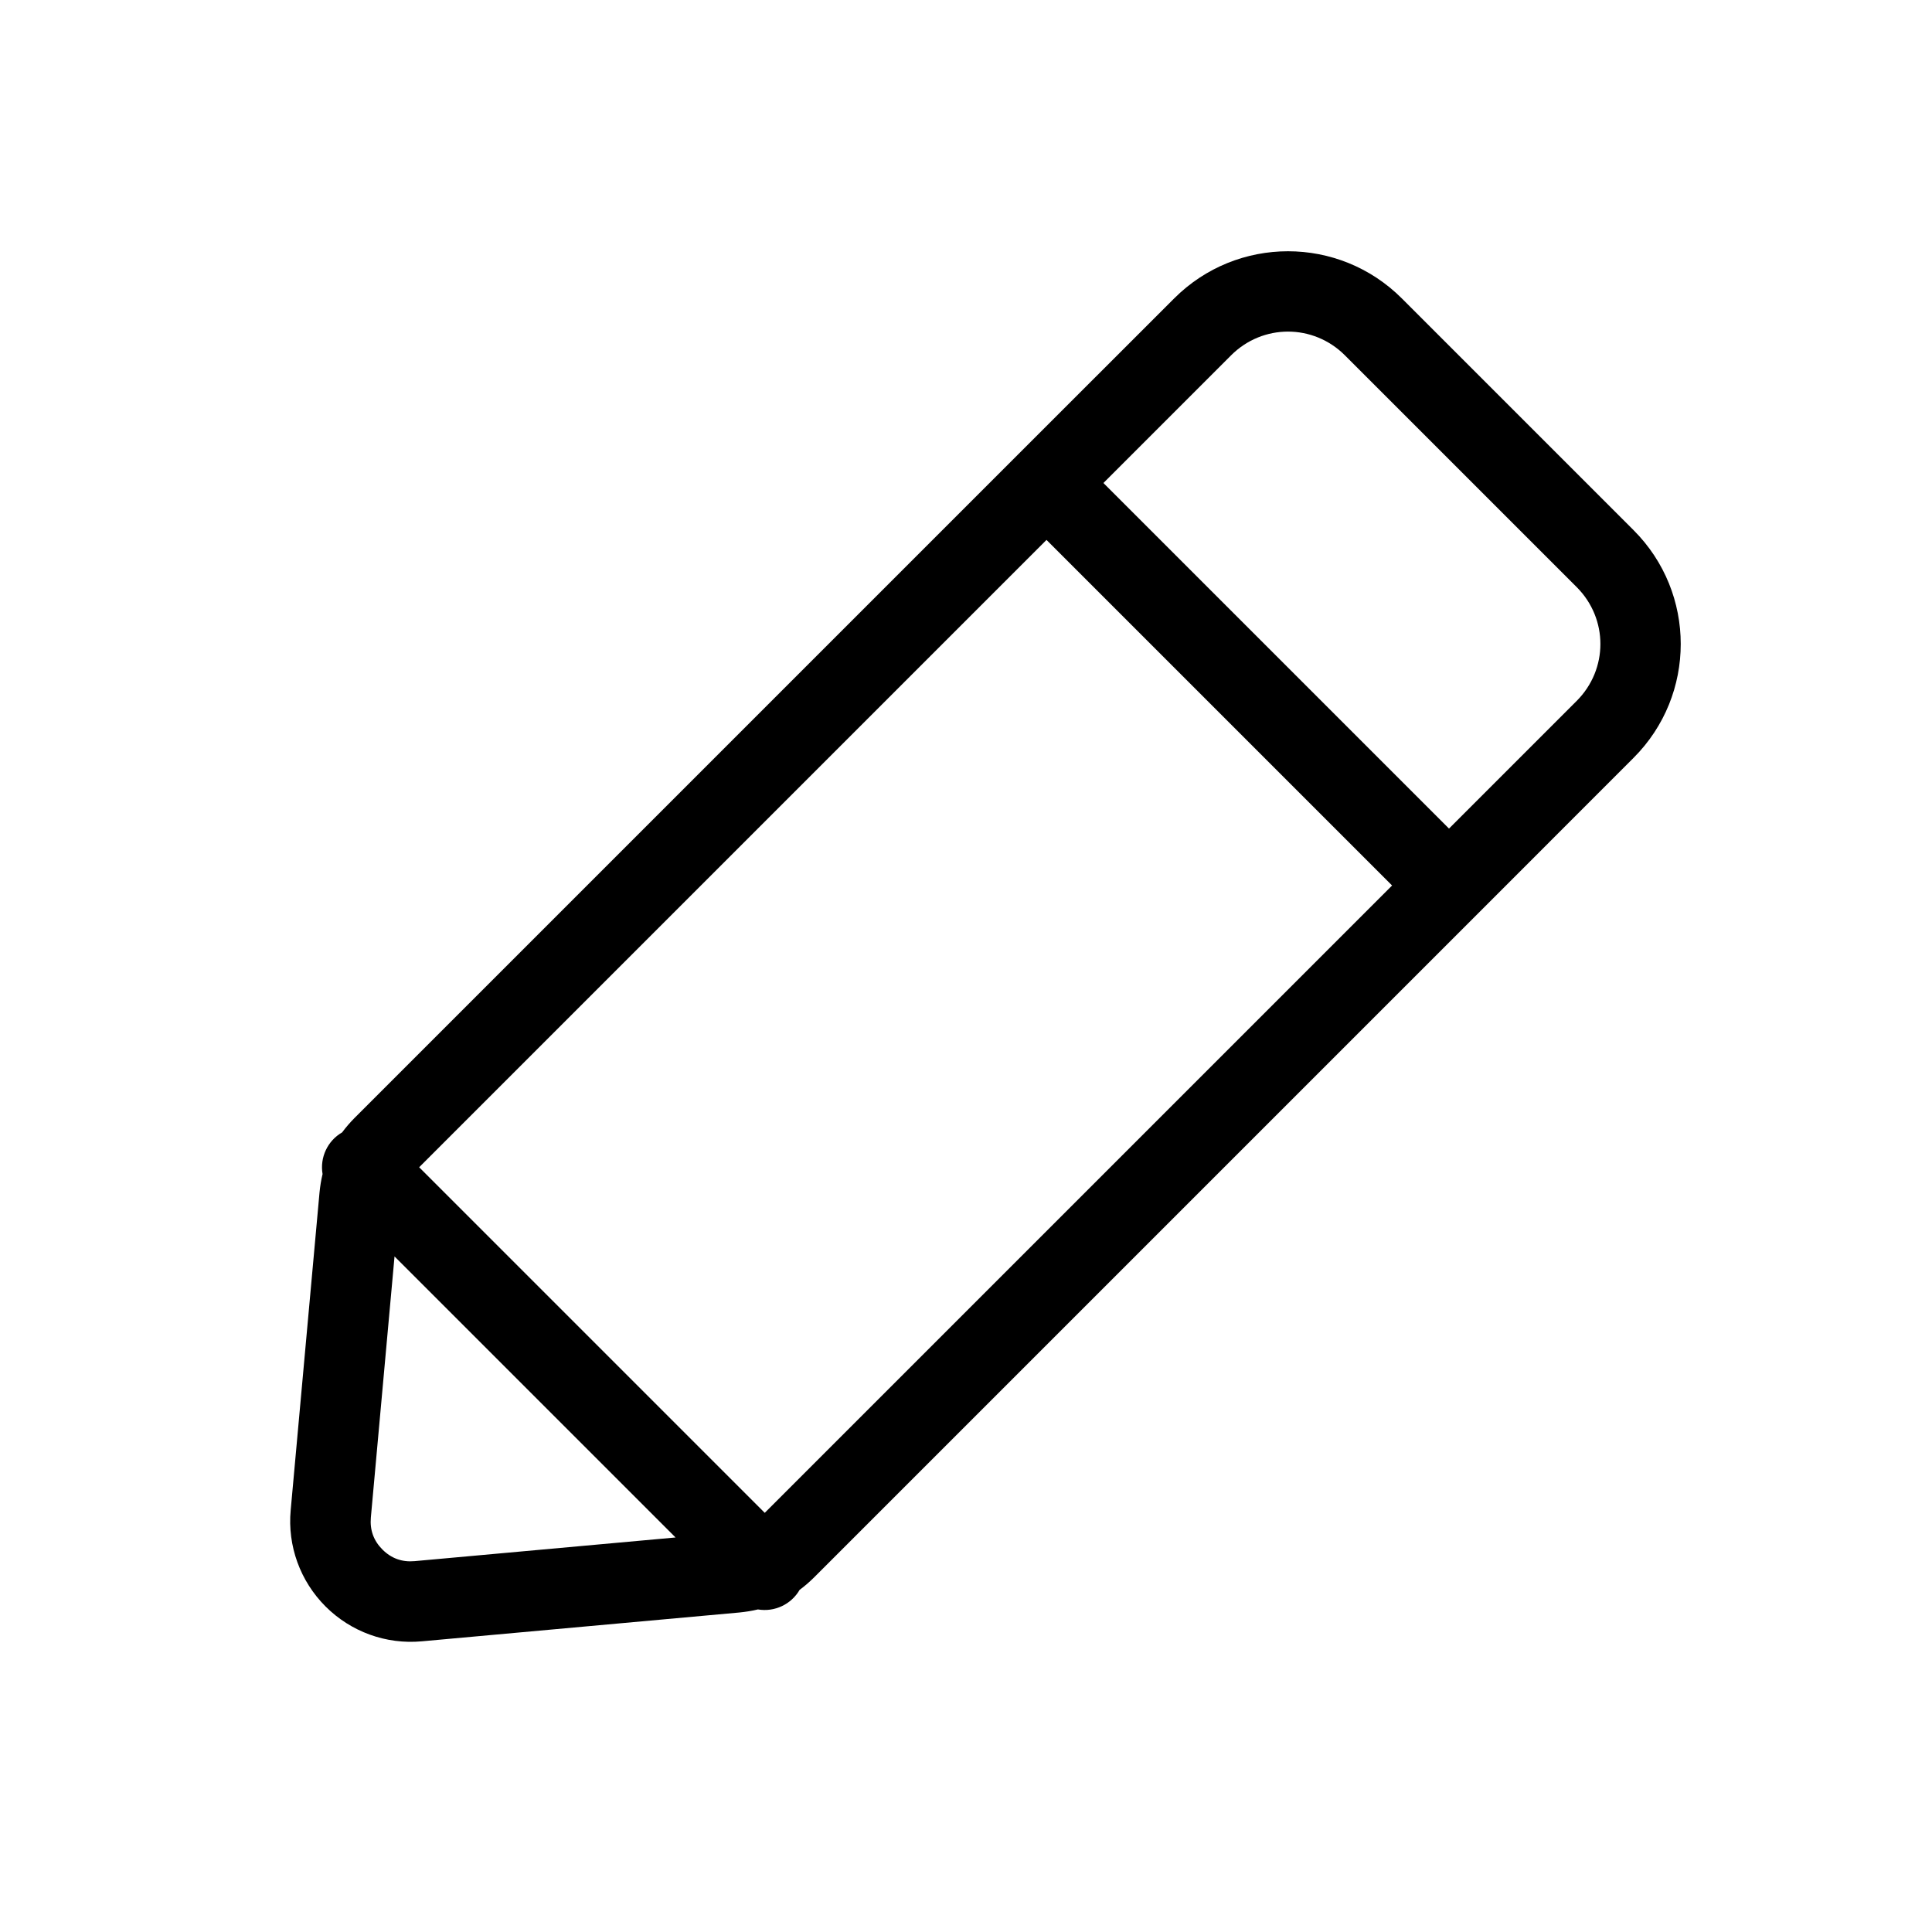
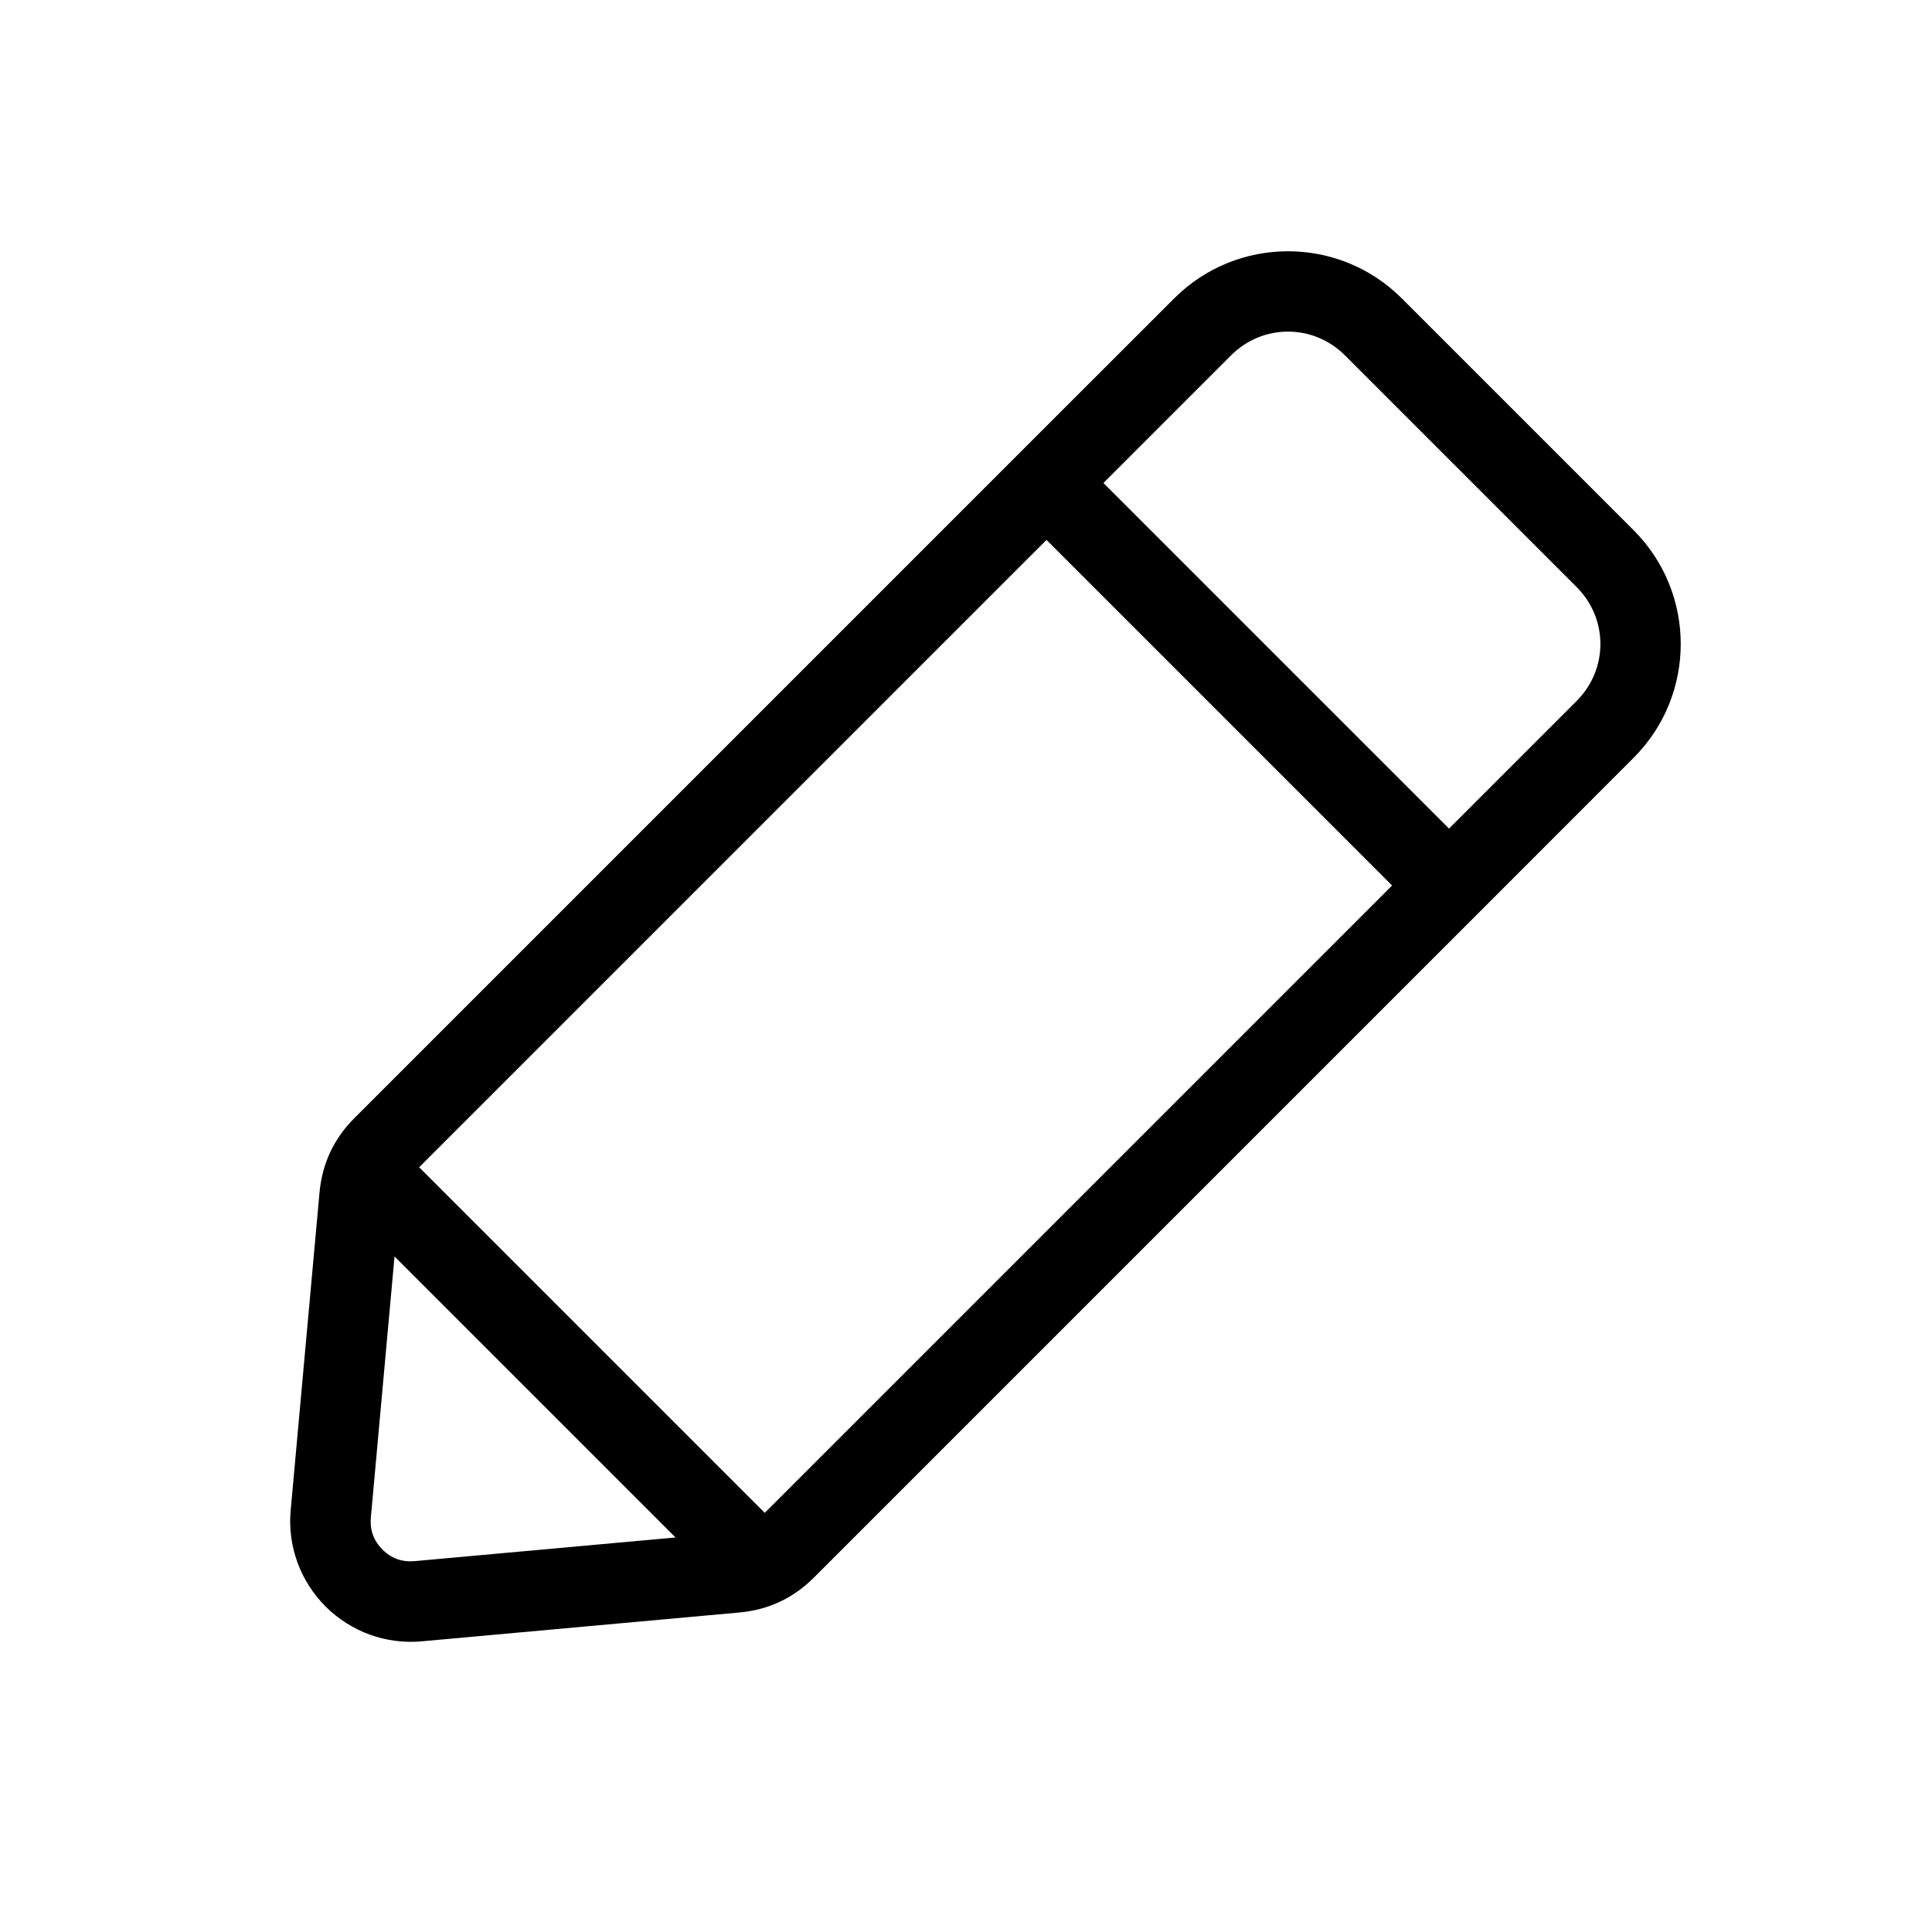
<svg xmlns="http://www.w3.org/2000/svg" width="24" height="24" viewBox="0 0 24 24" fill="none">
-   <path d="M5.24 20.389C4.797 20.43 4.359 20.271 4.044 19.956C3.729 19.641 3.57 19.203 3.611 18.76L3.969 14.815C3.977 14.736 3.989 14.659 4.007 14.585C3.972 14.378 4.069 14.171 4.25 14.067C4.295 14.006 4.346 13.947 4.402 13.89L12.646 5.646L14.586 3.707C15.367 2.926 16.633 2.926 17.414 3.707L20.293 6.586C21.074 7.367 21.074 8.633 20.293 9.414L18.354 11.354L10.11 19.598C10.053 19.654 9.994 19.705 9.933 19.75C9.829 19.93 9.622 20.028 9.415 19.993C9.341 20.011 9.264 20.023 9.185 20.031ZM13.707 6L18 10.293L19.586 8.707C19.979 8.314 19.979 7.686 19.586 7.293L16.707 4.414C16.314 4.021 15.686 4.021 15.293 4.414ZM9.5 18.793L17.293 11L13 6.707L5.207 14.5ZM4.901 15.608L4.607 18.85C4.593 19.006 4.641 19.139 4.751 19.249C4.861 19.359 4.994 19.407 5.15 19.393L8.392 19.099Z" fill="black" />
+   <path d="M5.24 20.389C4.797 20.43 4.359 20.271 4.044 19.956C3.729 19.641 3.57 19.203 3.611 18.76L3.969 14.815C4.002 14.455 4.146 14.146 4.402 13.89L12.646 5.646L14.586 3.707C15.367 2.926 16.633 2.926 17.414 3.707L20.293 6.586C21.074 7.367 21.074 8.633 20.293 9.414L18.354 11.354L10.11 19.598C9.854 19.854 9.545 19.998 9.185 20.031ZM13.707 6L18 10.293L19.586 8.707C19.979 8.314 19.979 7.686 19.586 7.293L16.707 4.414C16.314 4.021 15.686 4.021 15.293 4.414ZM9.5 18.793L17.293 11L13 6.707L5.207 14.5ZM5.15 19.393L8.392 19.099L4.901 15.608L4.607 18.85C4.593 19.006 4.641 19.139 4.751 19.249C4.861 19.359 4.994 19.407 5.15 19.393Z" fill="black" />
</svg>
